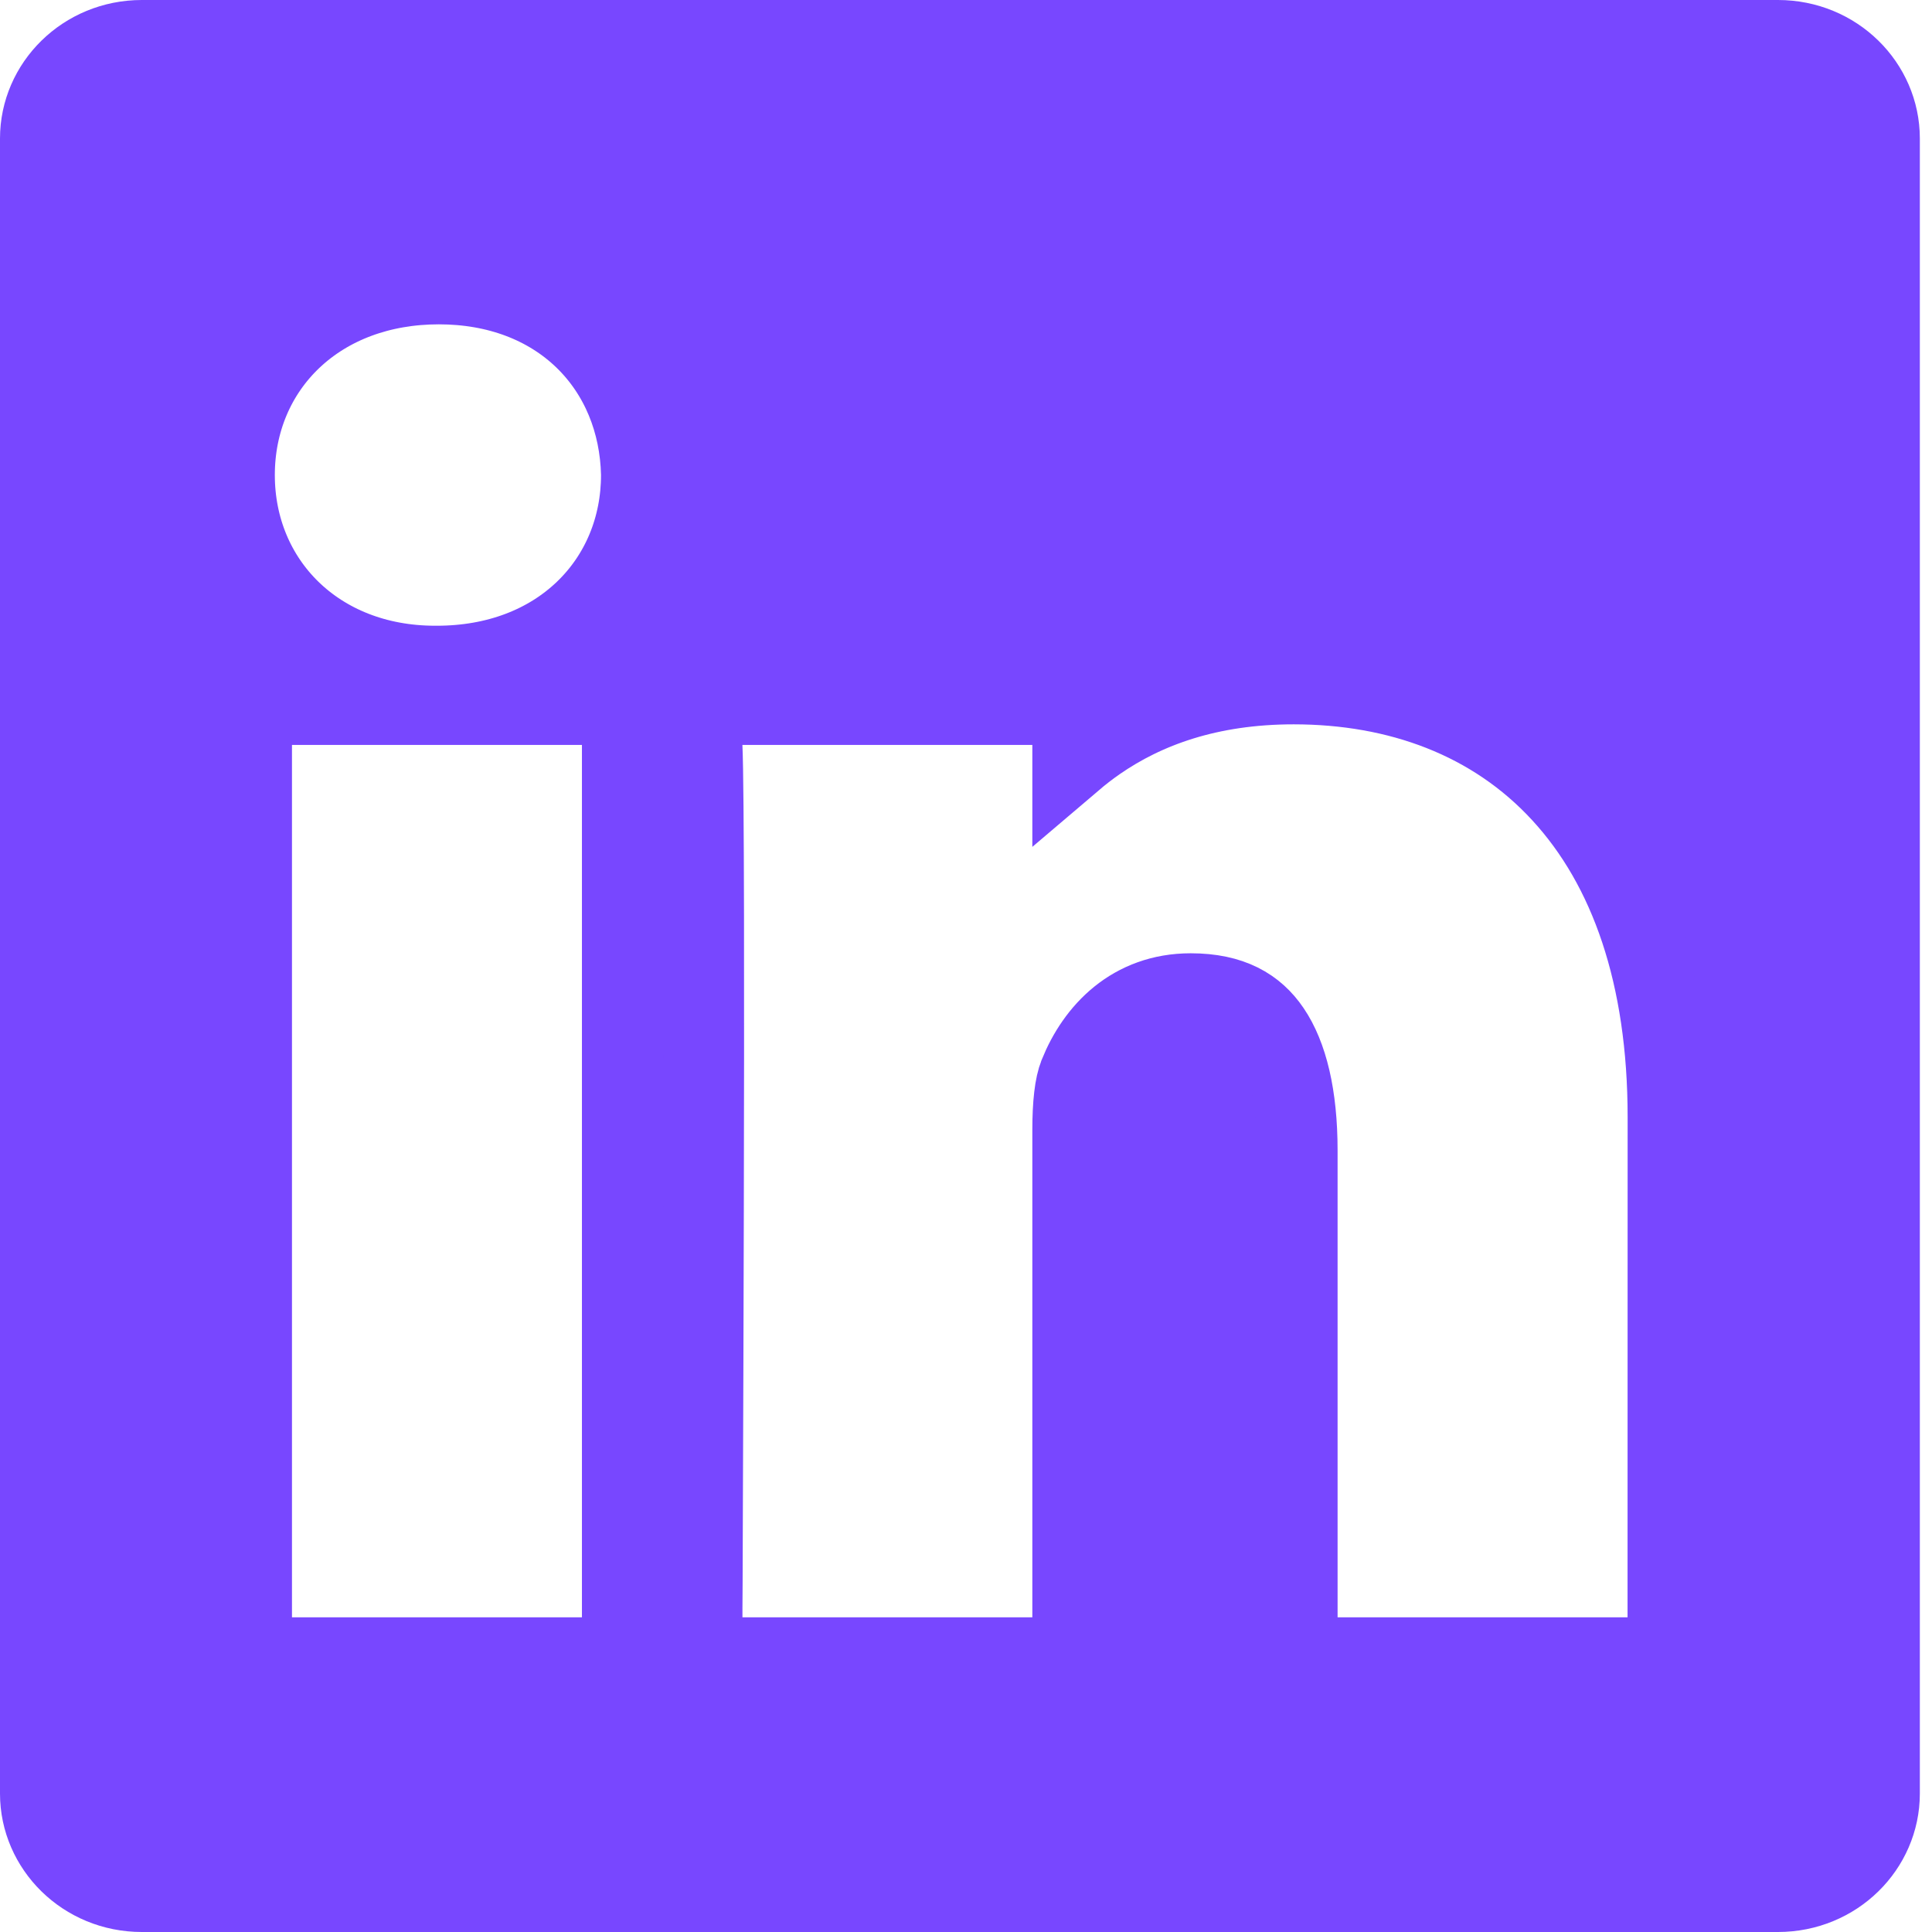
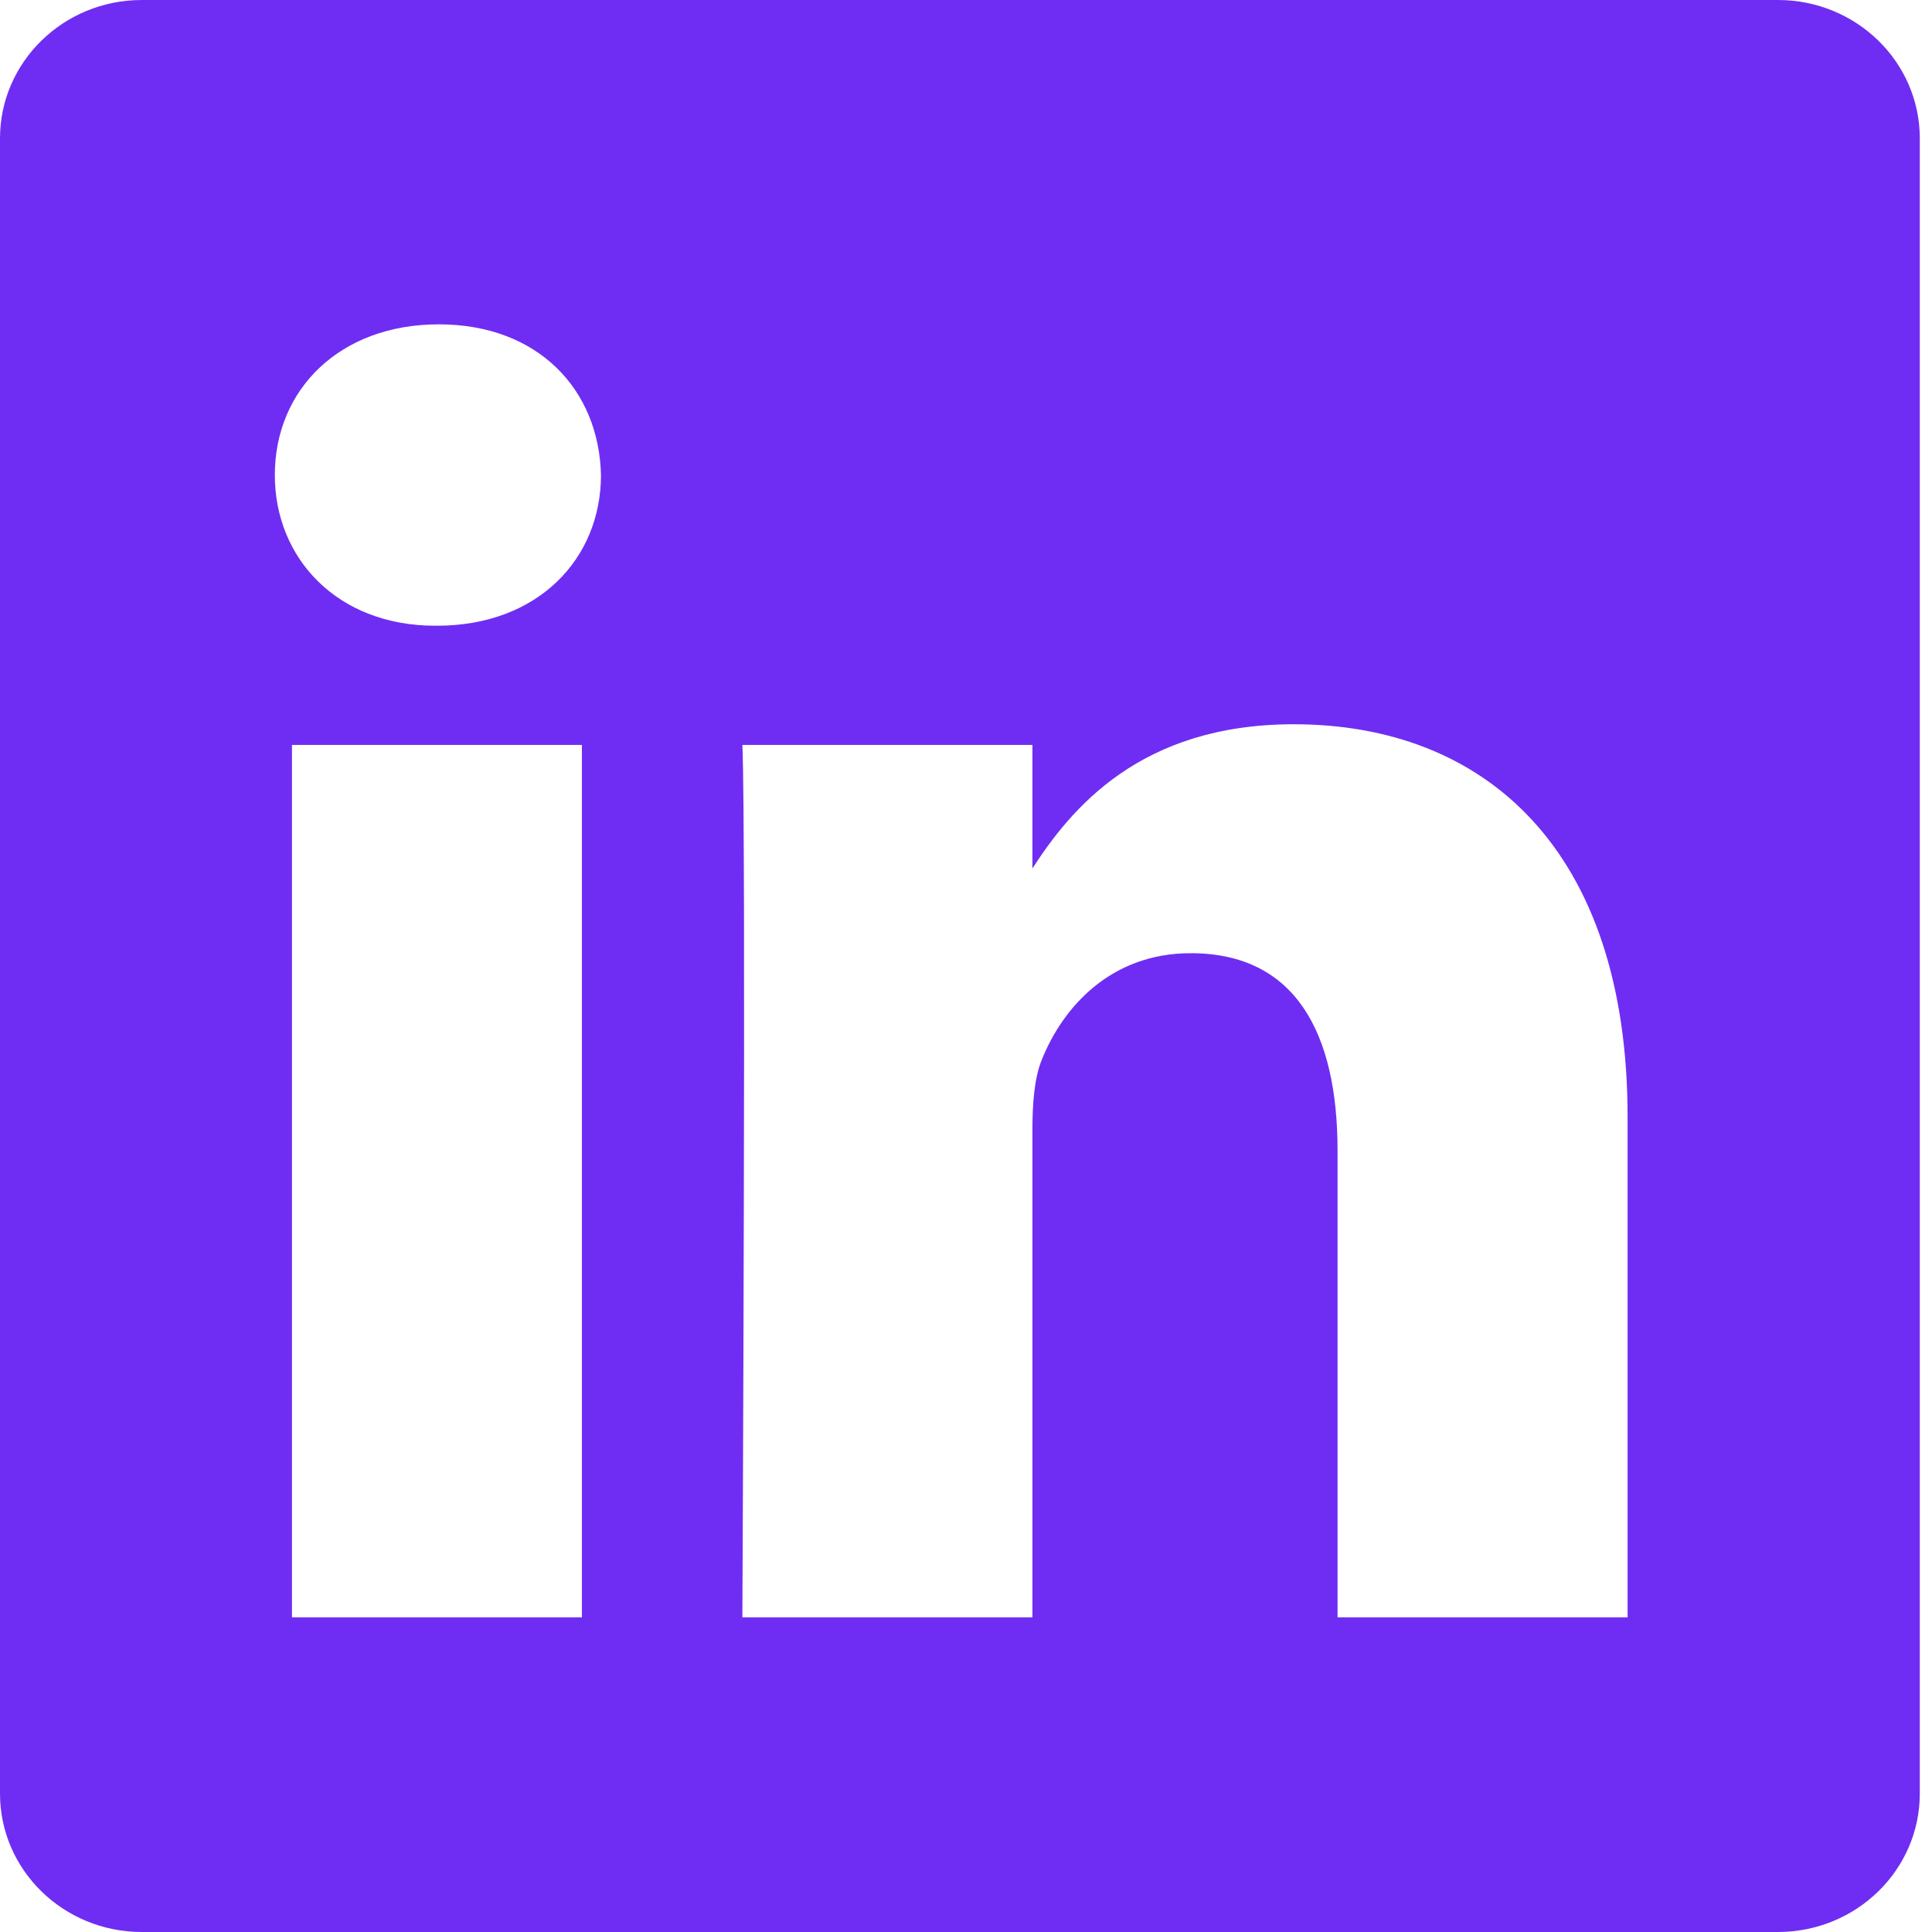
- <svg xmlns="http://www.w3.org/2000/svg" width="24" height="24" viewBox="0 0 24 24" fill="none">
-   <path d="M1.762 0.5H22.086C22.796 0.5 23.349 1.058 23.349 1.72V22.281C23.349 22.942 22.796 23.5 22.086 23.5H1.762C1.053 23.5 0.5 22.942 0.5 22.281V1.72C0.5 1.058 1.054 0.5 1.762 0.5ZM3.127 20.591H7.729V8.754H3.127V20.591ZM16.071 8.498C15.016 8.498 14.224 8.791 13.626 9.205C13.518 9.28 13.418 9.358 13.324 9.438V8.754H8.699L8.723 9.276C8.746 9.768 8.746 12.459 8.74 15.052C8.737 16.343 8.733 17.602 8.729 18.538C8.728 19.006 8.726 19.394 8.725 19.664C8.724 19.799 8.723 19.905 8.723 19.977V20.088L8.72 20.591H13.324V14.038C13.324 13.716 13.351 13.481 13.405 13.35L13.406 13.347C13.62 12.817 14.068 12.342 14.791 12.342C15.295 12.342 15.589 12.522 15.779 12.802C15.991 13.113 16.116 13.609 16.116 14.292V20.591H20.718V20.091L20.719 13.876C20.719 12.126 20.25 10.771 19.401 9.85C18.549 8.924 17.368 8.498 16.071 8.498ZM7.966 5.89C7.951 5.24 7.71 4.643 7.26 4.207C6.808 3.77 6.18 3.529 5.451 3.529C4.724 3.529 4.087 3.77 3.628 4.203C3.168 4.637 2.914 5.239 2.914 5.901C2.914 7.229 3.932 8.273 5.404 8.273H5.428C6.169 8.273 6.807 8.026 7.264 7.588C7.72 7.151 7.966 6.55 7.966 5.901V5.89Z" fill="#7847FF" stroke="#7847FF" />
+ <svg xmlns="http://www.w3.org/2000/svg" width="16" height="16" viewBox="0 0 16 16" fill="none">
+   <path d="M14.724 0H1.174C0.526 0 0 0.513 0 1.146V14.854C0 15.487 0.526 16 1.174 16H14.724C15.373 16 15.899 15.486 15.899 14.854V1.146C15.899 0.513 15.373 0 14.724 0ZM4.819 13.394H2.418V6.169H4.819V13.394ZM3.619 5.182H3.603C2.797 5.182 2.276 4.627 2.276 3.934C2.276 3.226 2.813 2.686 3.634 2.686C4.456 2.686 4.961 3.226 4.977 3.934C4.977 4.627 4.456 5.182 3.619 5.182ZM13.479 13.394H11.077V9.528C11.077 8.557 10.73 7.894 9.861 7.894C9.198 7.894 8.803 8.341 8.629 8.773C8.565 8.927 8.55 9.143 8.55 9.359V13.394H6.148C6.148 13.394 6.18 6.846 6.148 6.169H8.55V7.192C8.869 6.699 9.44 5.998 10.714 5.998C12.294 5.998 13.479 7.031 13.479 9.251L13.479 13.394Z" fill="#6F2DF3" />
</svg>
